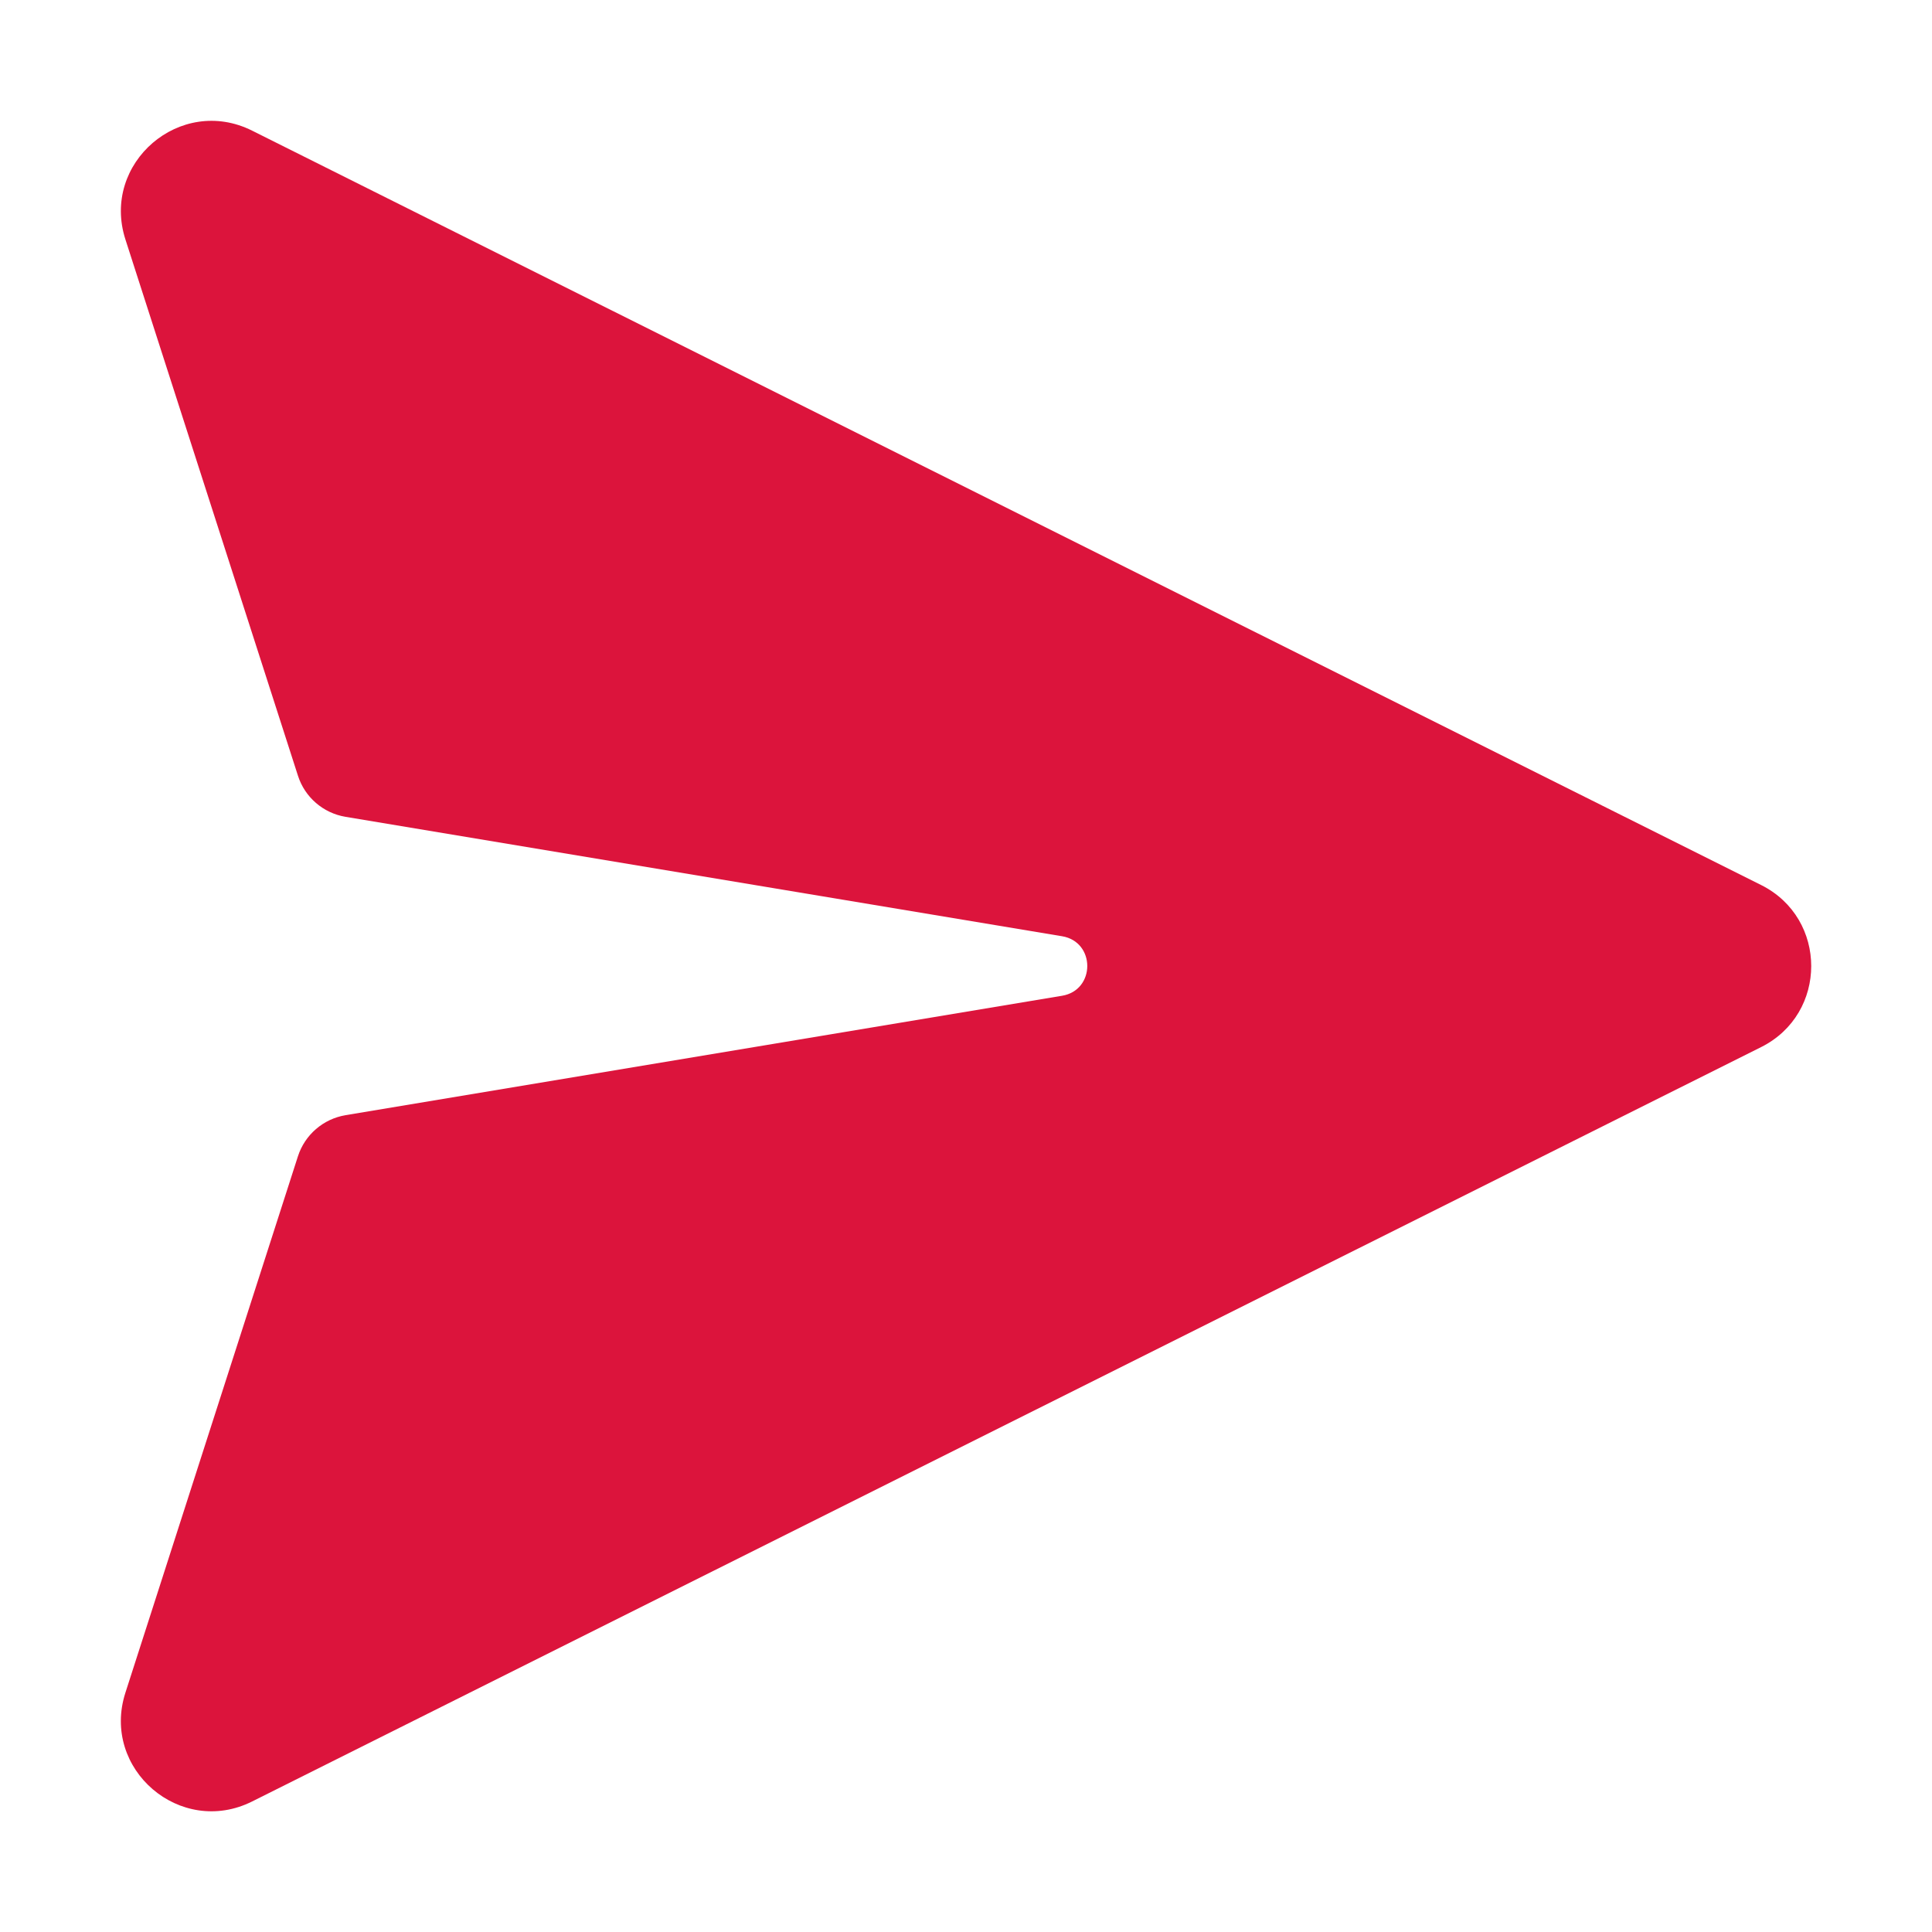
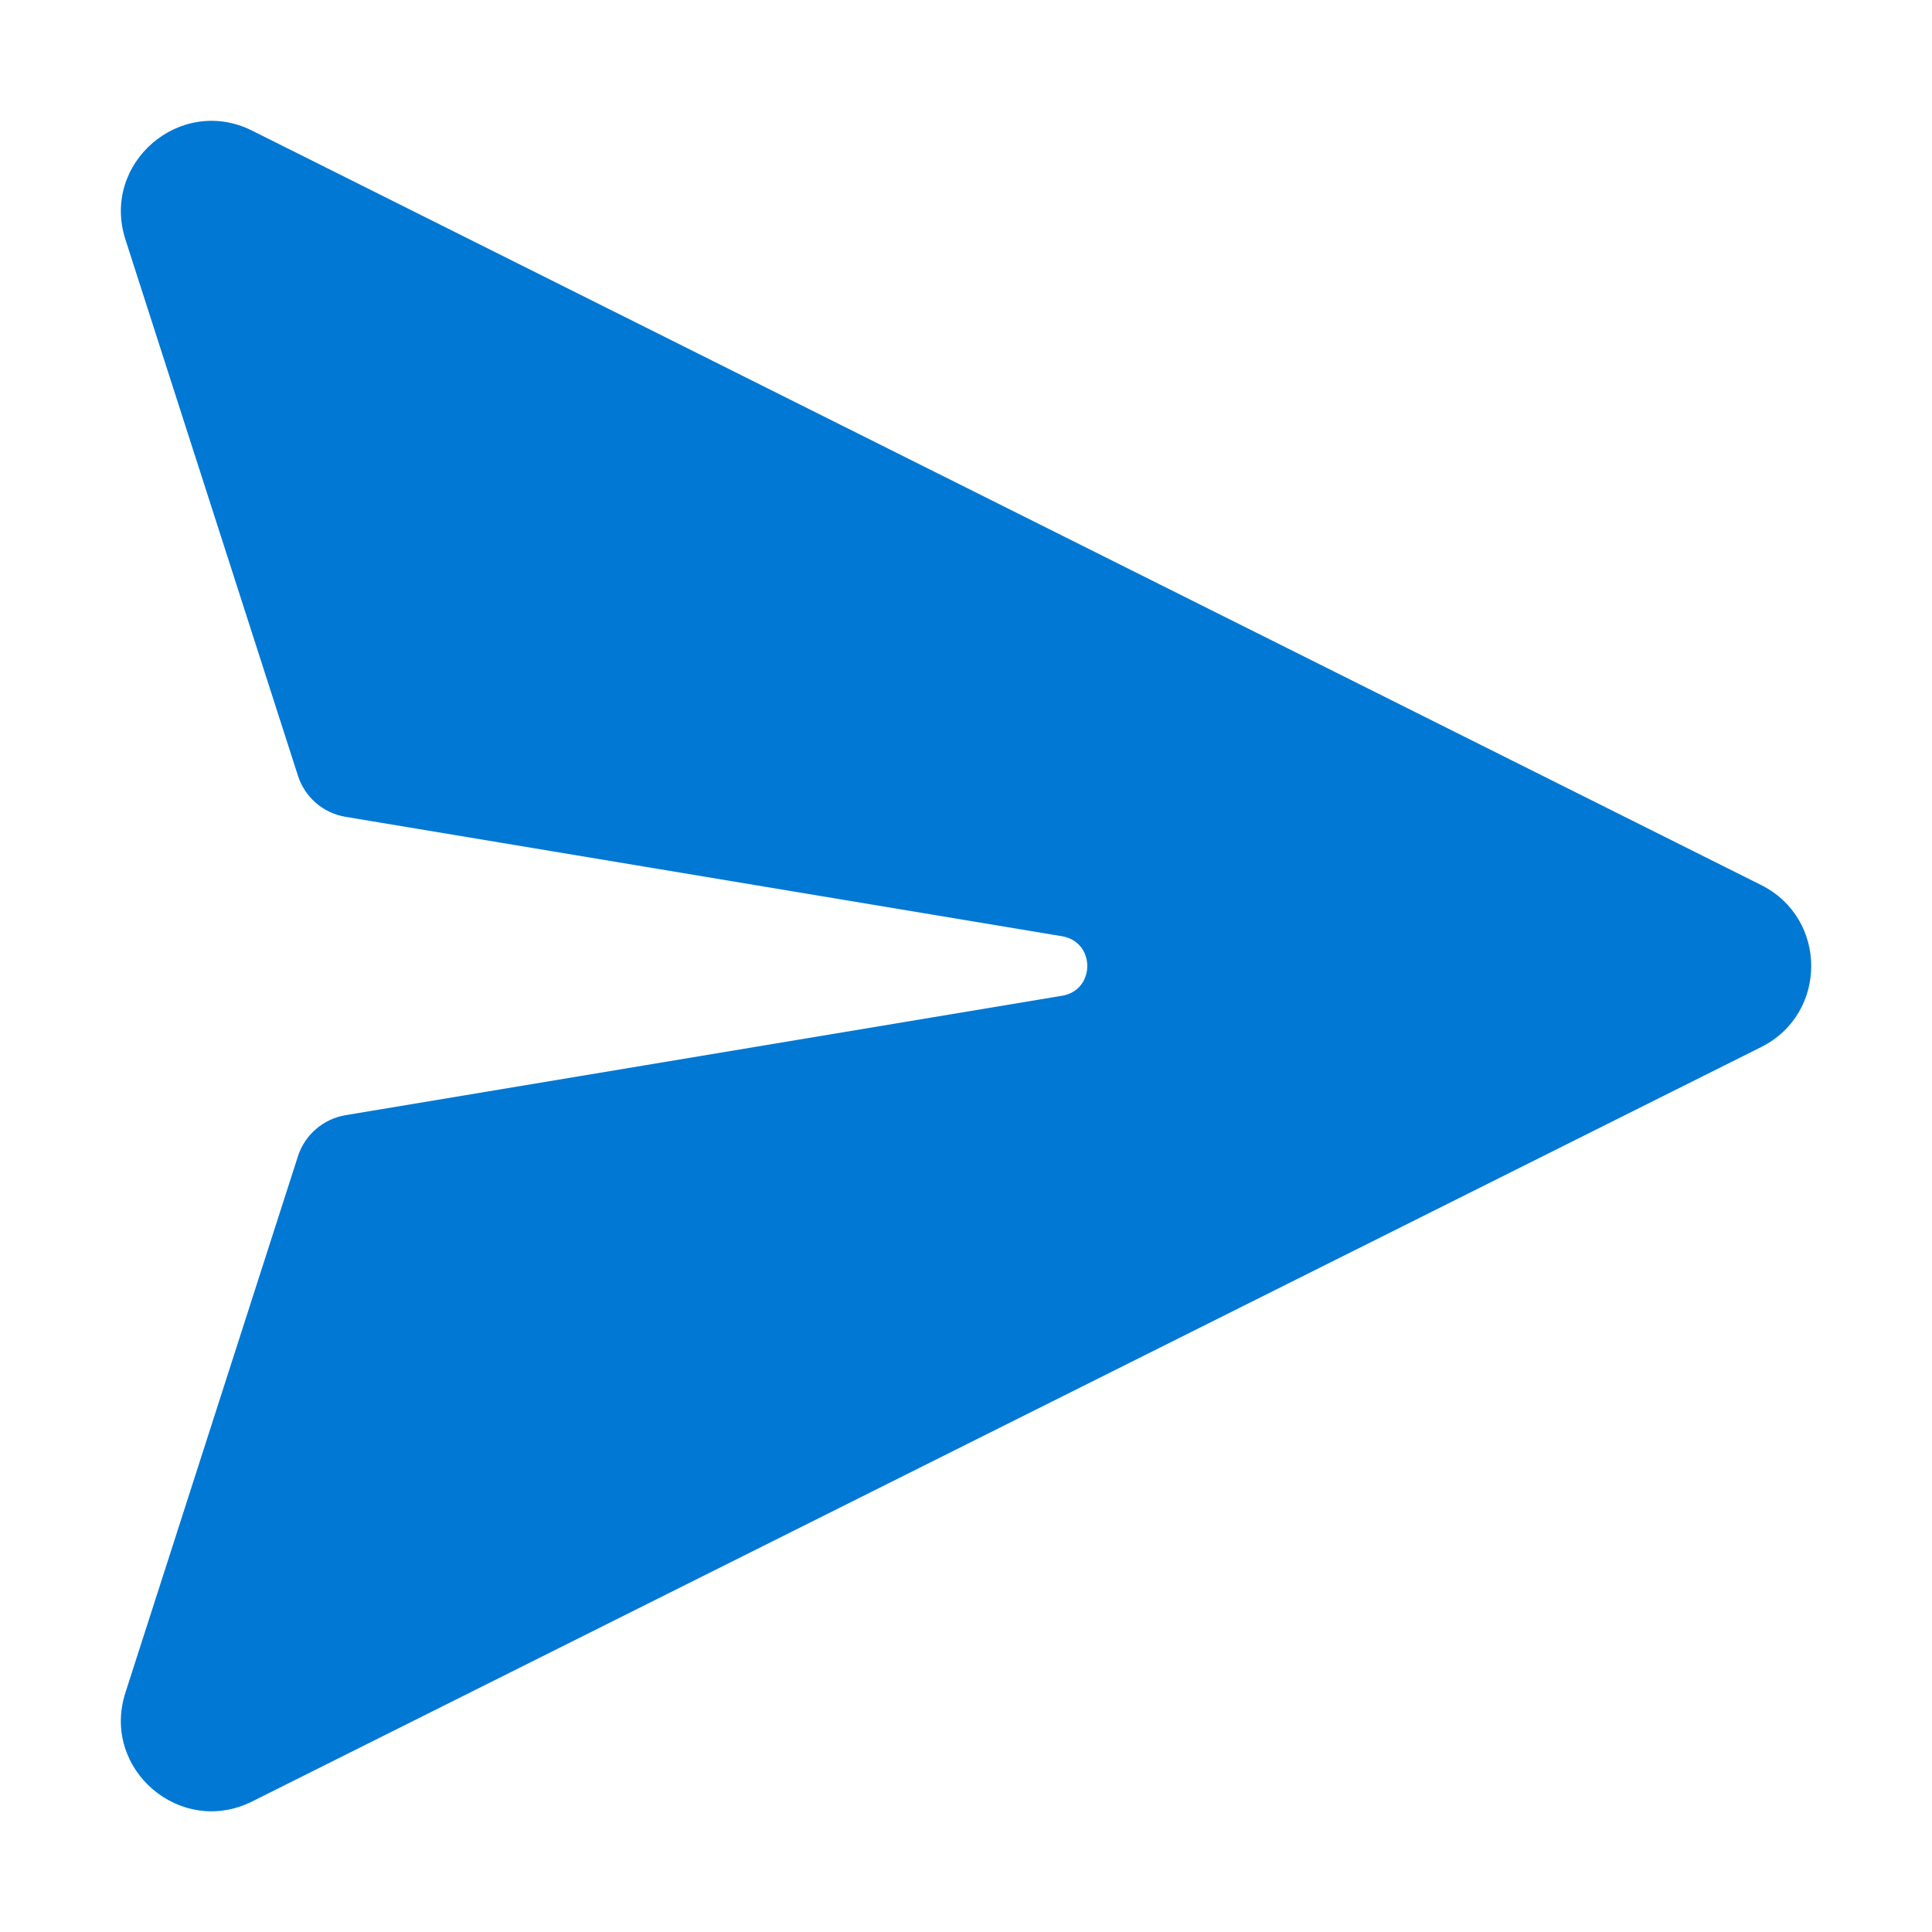
- <svg xmlns="http://www.w3.org/2000/svg" width="32" height="32" viewBox="0 0 32 32" fill="#DC143C">
-   <path d="M4.176 2.164C2.988 1.57 1.671 2.7 2.077 3.965L4.935 12.848C5.049 13.205 5.353 13.467 5.722 13.529L17.591 15.507C18.148 15.6 18.148 16.4 17.591 16.493L5.723 18.471C5.354 18.533 5.05 18.795 4.935 19.151L2.077 28.037C1.67 29.302 2.988 30.432 4.176 29.838L29.17 17.343C30.276 16.79 30.276 15.212 29.17 14.659L4.176 2.164Z" fill="#DC143C" />
+ <svg xmlns="http://www.w3.org/2000/svg" width="32" height="32" viewBox="0 0 32 32" fill="#0078D4">
+   <path d="M4.176 2.164C2.988 1.57 1.671 2.7 2.077 3.965L4.935 12.848C5.049 13.205 5.353 13.467 5.722 13.529L17.591 15.507C18.148 15.6 18.148 16.4 17.591 16.493L5.723 18.471C5.354 18.533 5.05 18.795 4.935 19.151L2.077 28.037C1.67 29.302 2.988 30.432 4.176 29.838L29.17 17.343C30.276 16.79 30.276 15.212 29.17 14.659L4.176 2.164Z" fill="#0078D4" />
</svg>
